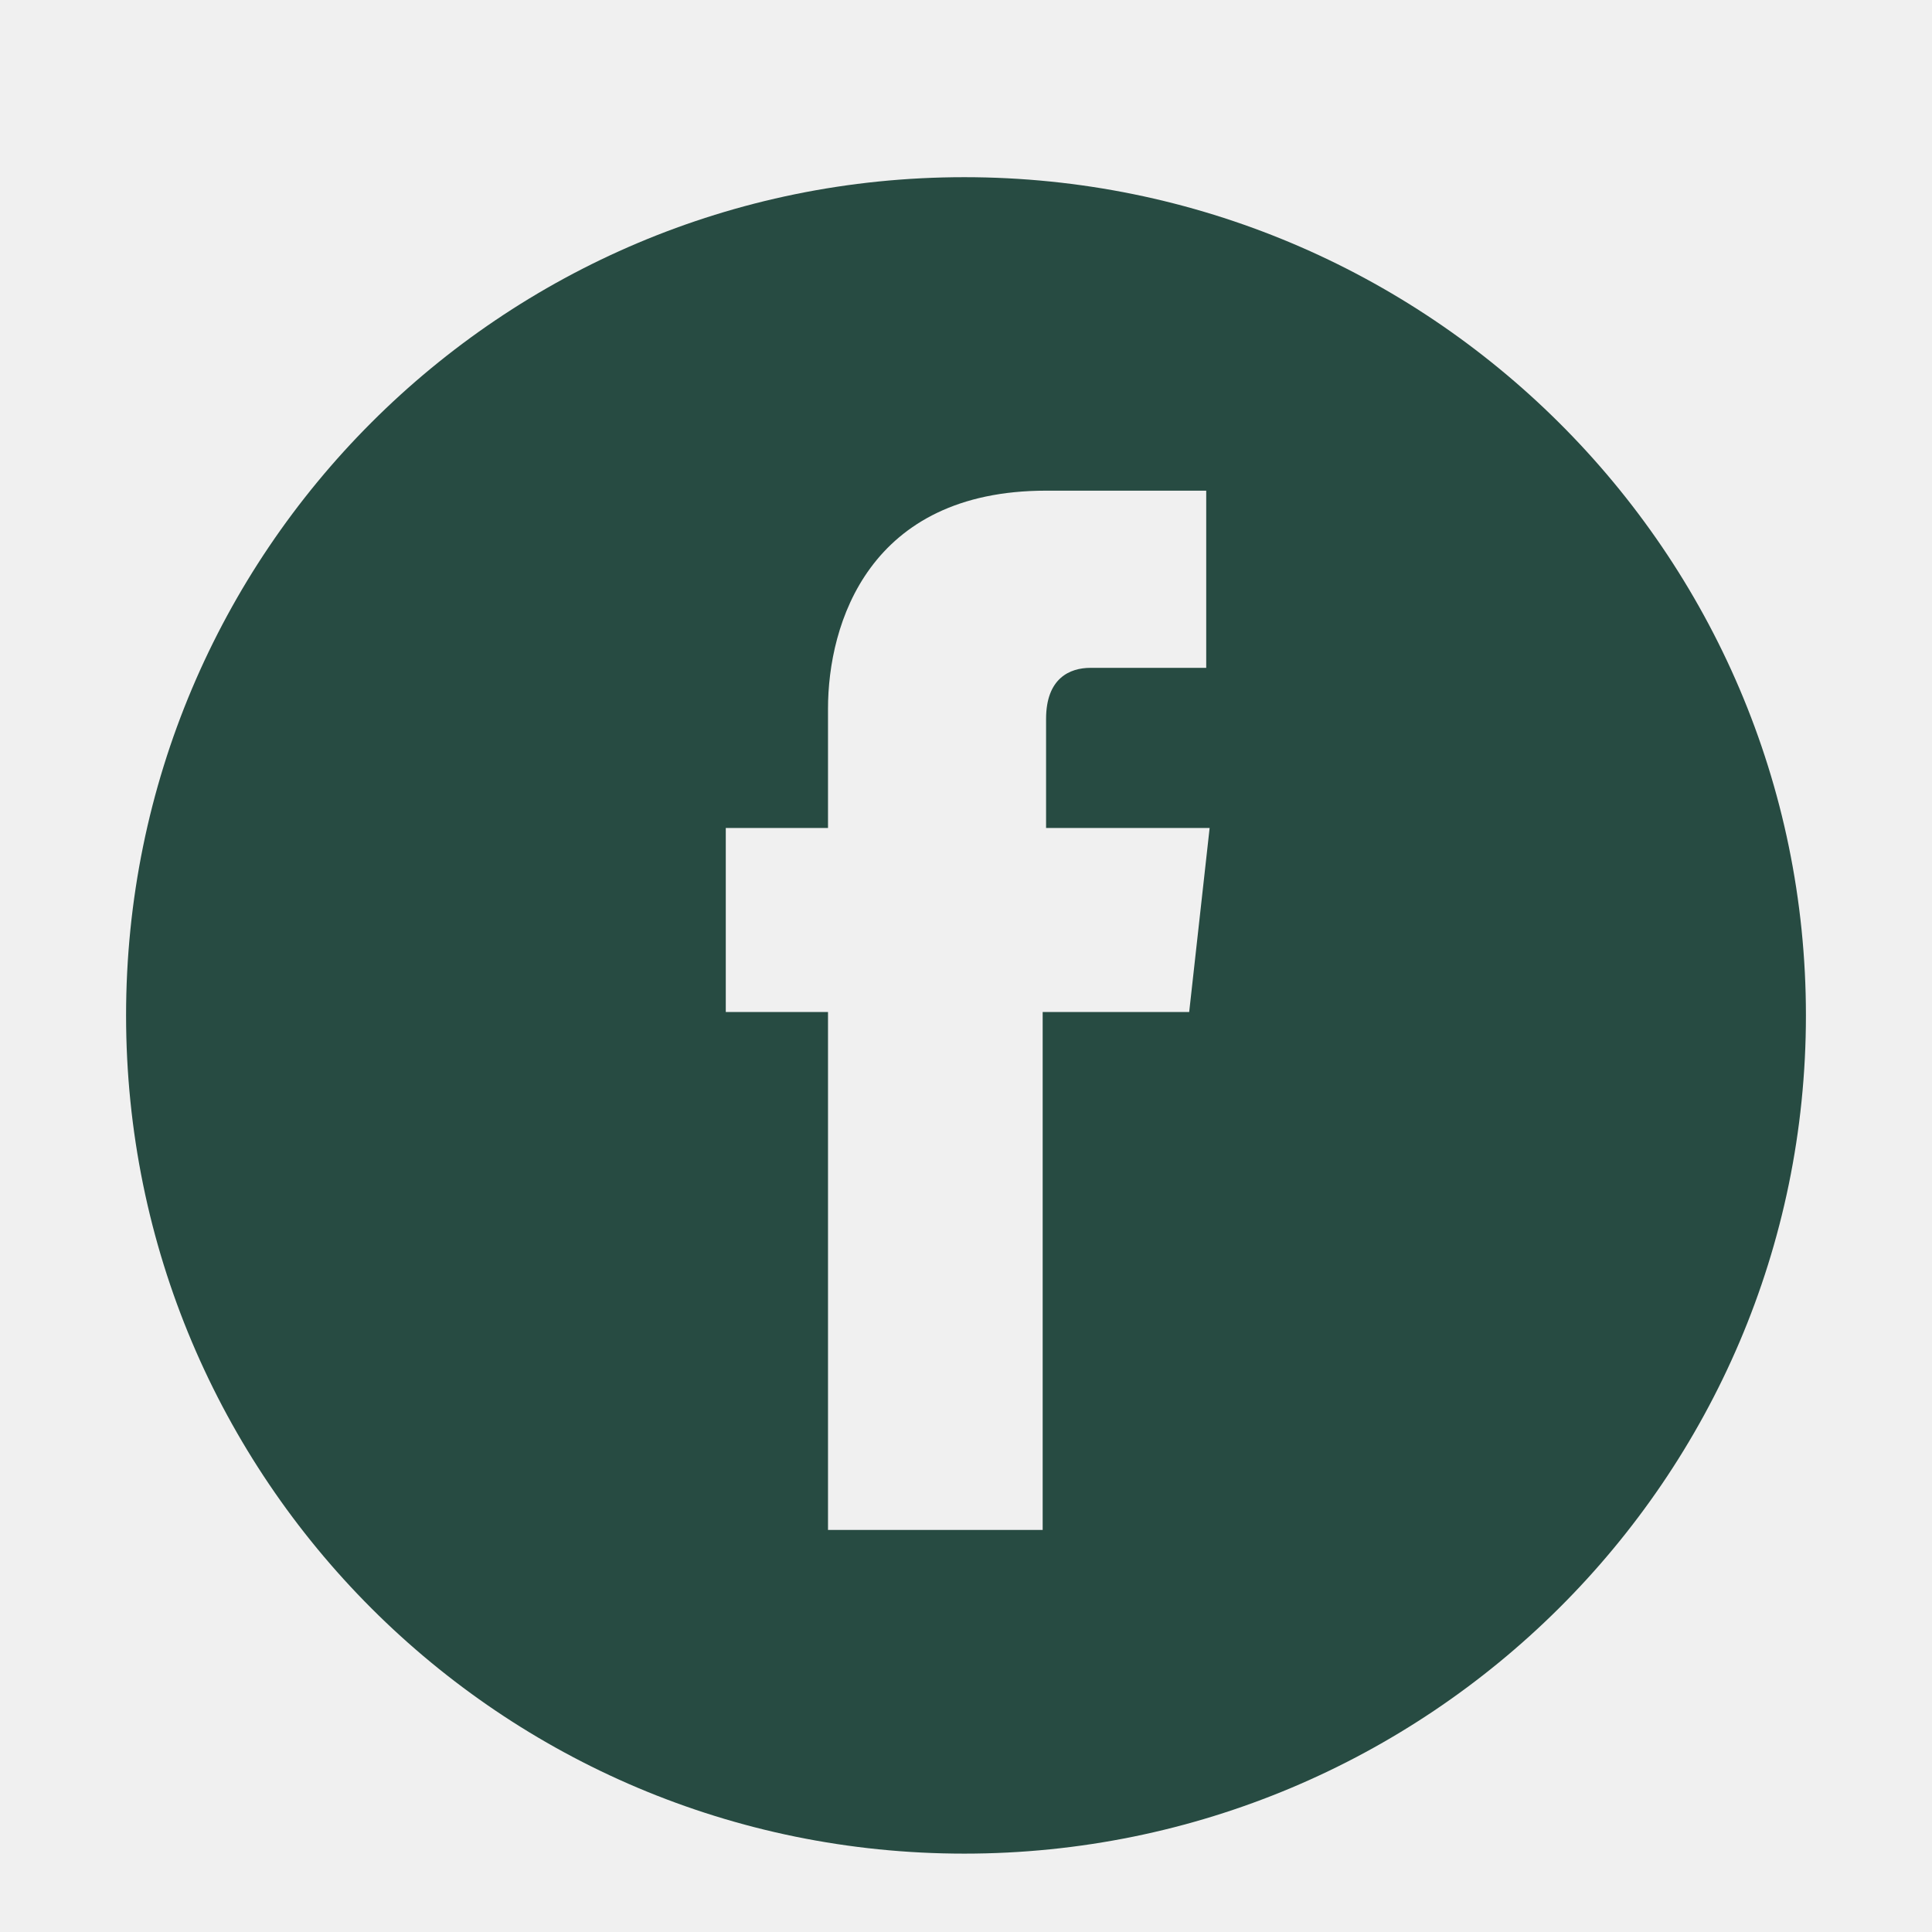
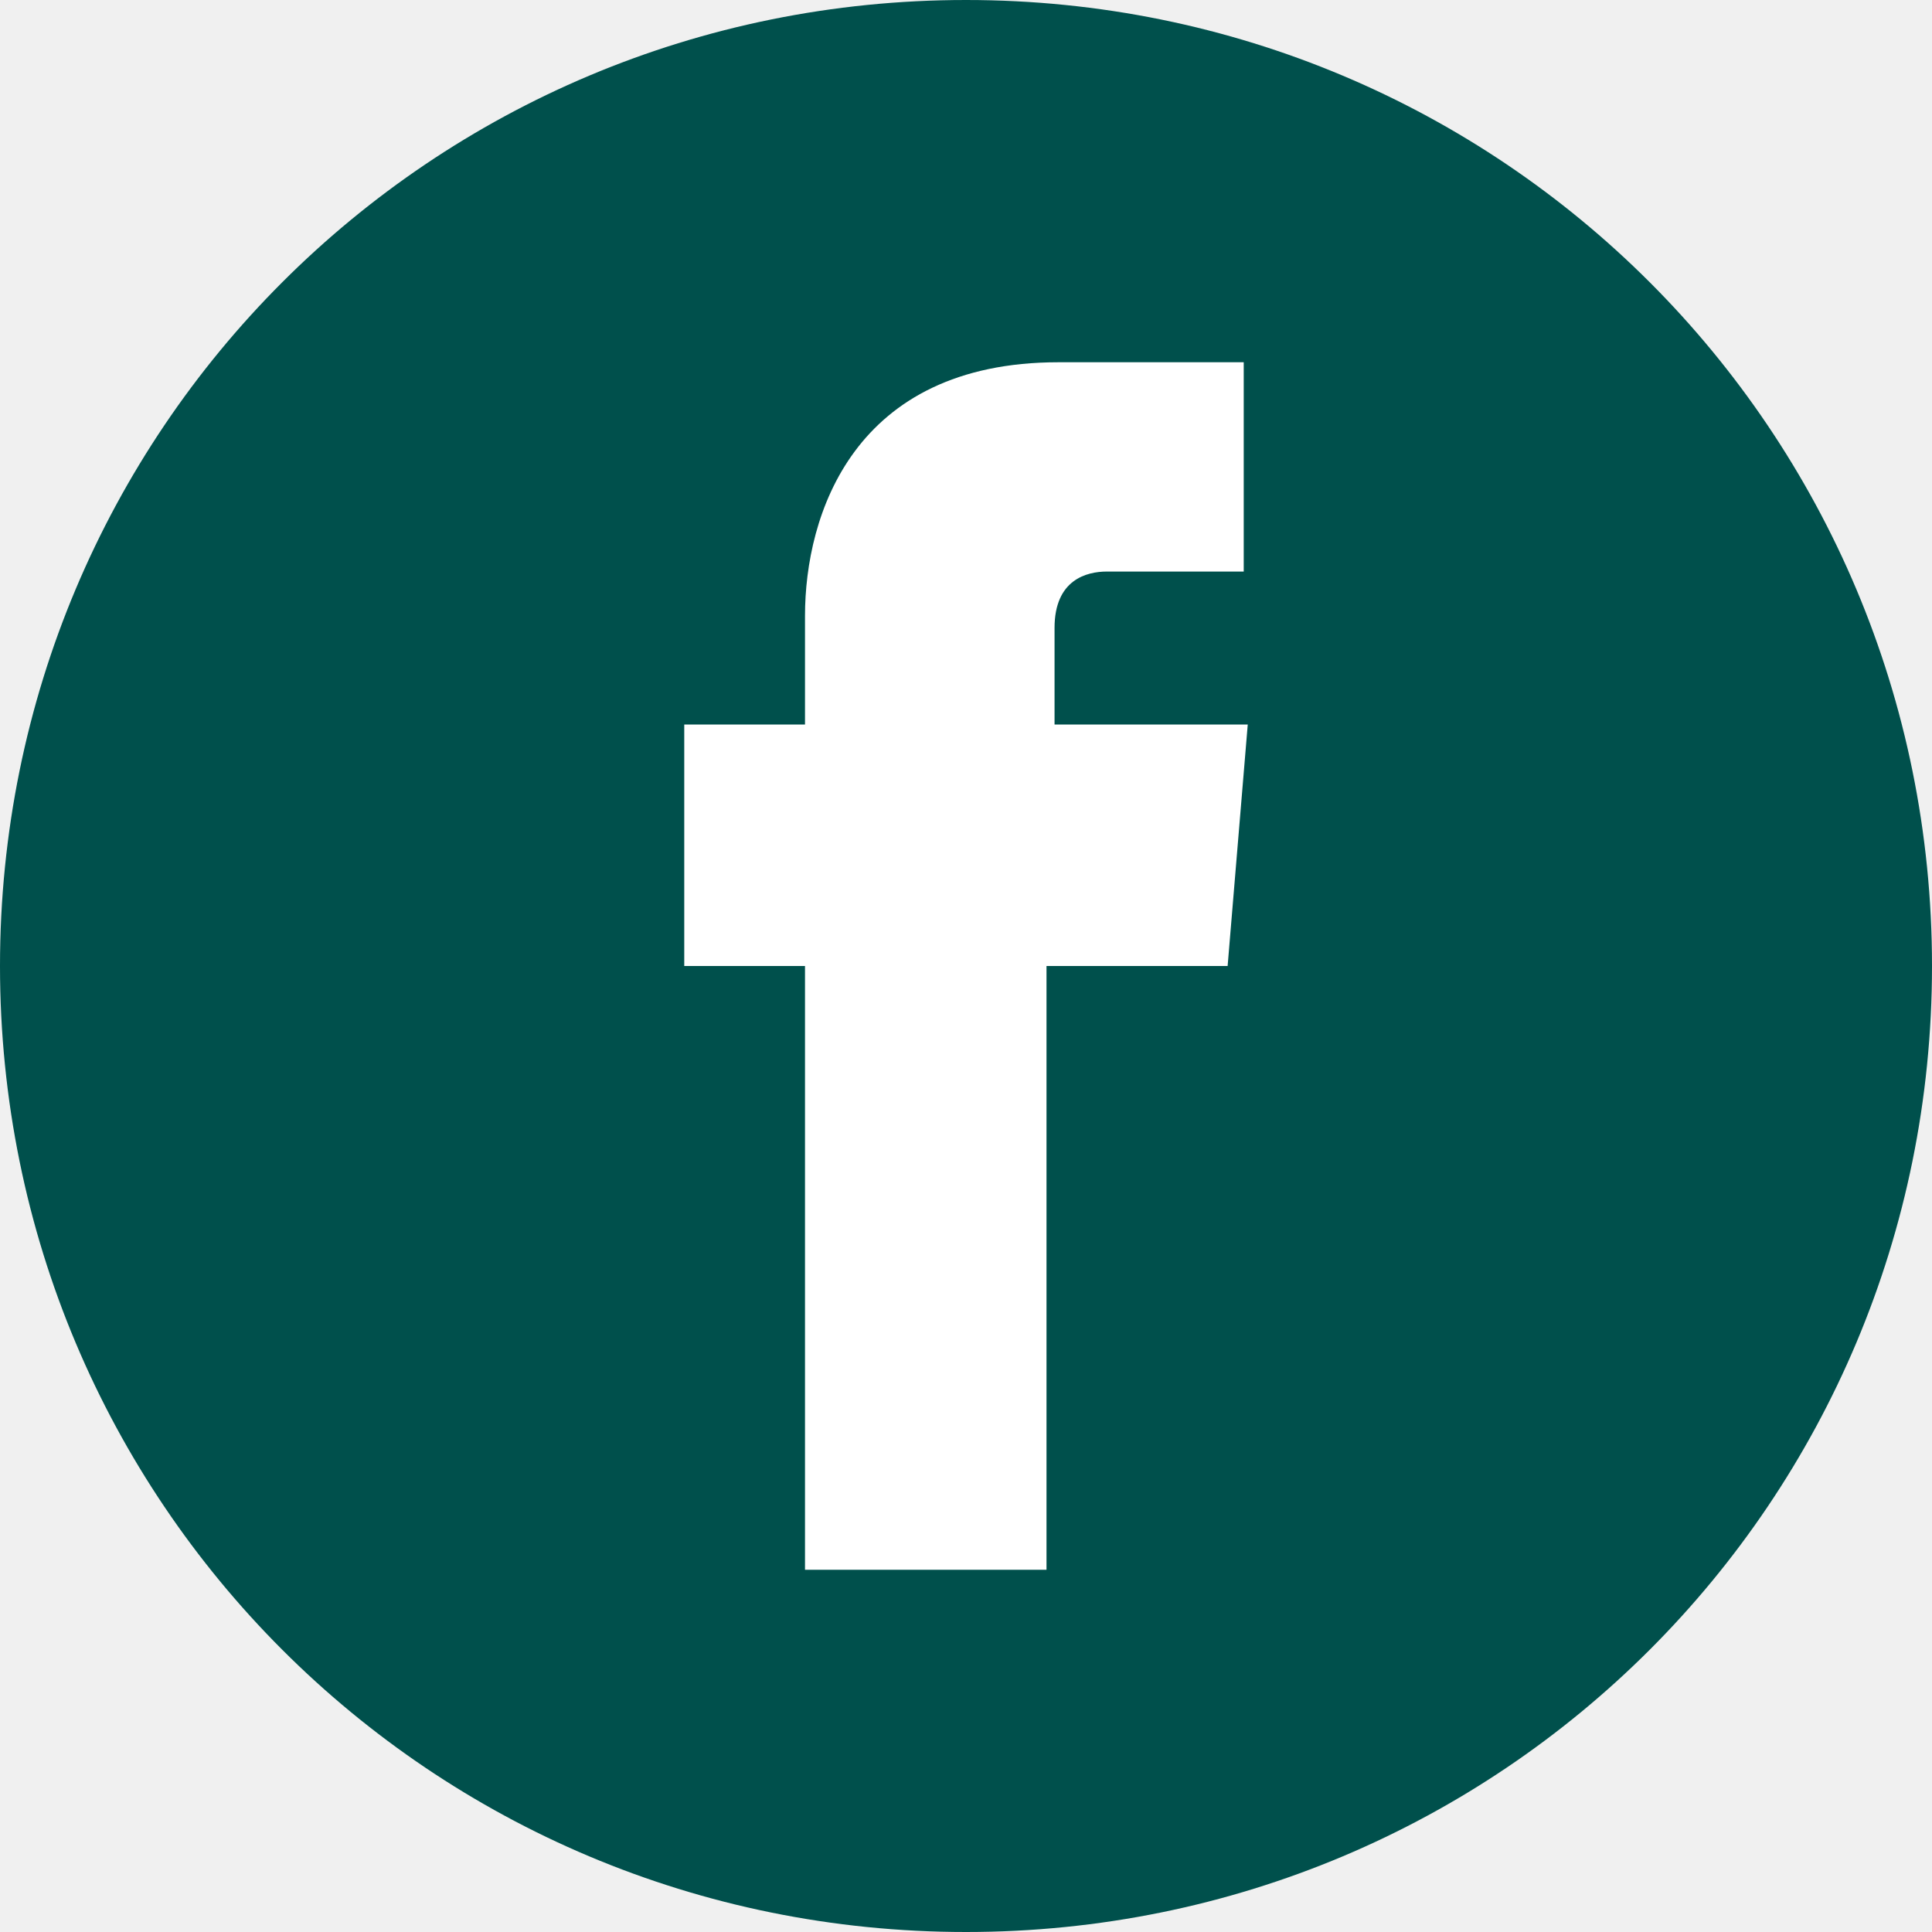
- <svg xmlns="http://www.w3.org/2000/svg" version="1.1" id="Layer_1" x="0px" y="0px" viewBox="0 0 56.7 56.7" style="enable-background:new 0 0 56.7 56.7;" xml:space="preserve">
+ <svg xmlns="http://www.w3.org/2000/svg" version="1.1" id="Laag_1" x="0px" y="0px" viewBox="0 0 48 48" style="enable-background:new 0 0 48 48;" xml:space="preserve">
  <style type="text/css">
- 	.st0{fill:#274B42;}
+ 	.st0{fill:#00504C;}
+ 	.st1{fill:#FFFFFF;}
</style>
-   <path class="st0" d="M28.3,5.2c-13.6,0-24.6,11-24.6,24.6c0,13.6,11,24.6,24.6,24.6S53,43.4,53,29.8C53,16.2,41.9,5.2,28.3,5.2z   M34.9,29.7h-4.3c0,6.8,0,15.2,0,15.2h-6.3c0,0,0-8.3,0-15.2h-3v-5.4h3v-3.5c0-2.5,1.2-6.4,6.4-6.4l4.7,0v5.2c0,0-2.8,0-3.4,0  c-0.6,0-1.3,0.3-1.3,1.5v3.2h4.8L34.9,29.7z" />
+   <g id="Layer_139">
+     <g>
+       <path class="st0" d="M48,24c0,13.3-10.7,24-24,24C10.7,48,0,37.3,0,24C0,10.7,10.7,0,24,0C37.3,0,48,10.7,48,24z" />
+       <g>
+         <path class="st1" d="M20,39h6c0,0,0-8.3,0-15h4.5l0.5-6h-4.8v-2.4c0-1.2,0.8-1.4,1.3-1.4s3.4,0,3.4,0V9l-4.6,0     c-5.1,0-6.3,3.8-6.3,6.3V18h-3v6h3C20,30.8,20,39,20,39z" />
+       </g>
+     </g>
+   </g>
+   <g id="Layer_1">
+ </g>
</svg>
